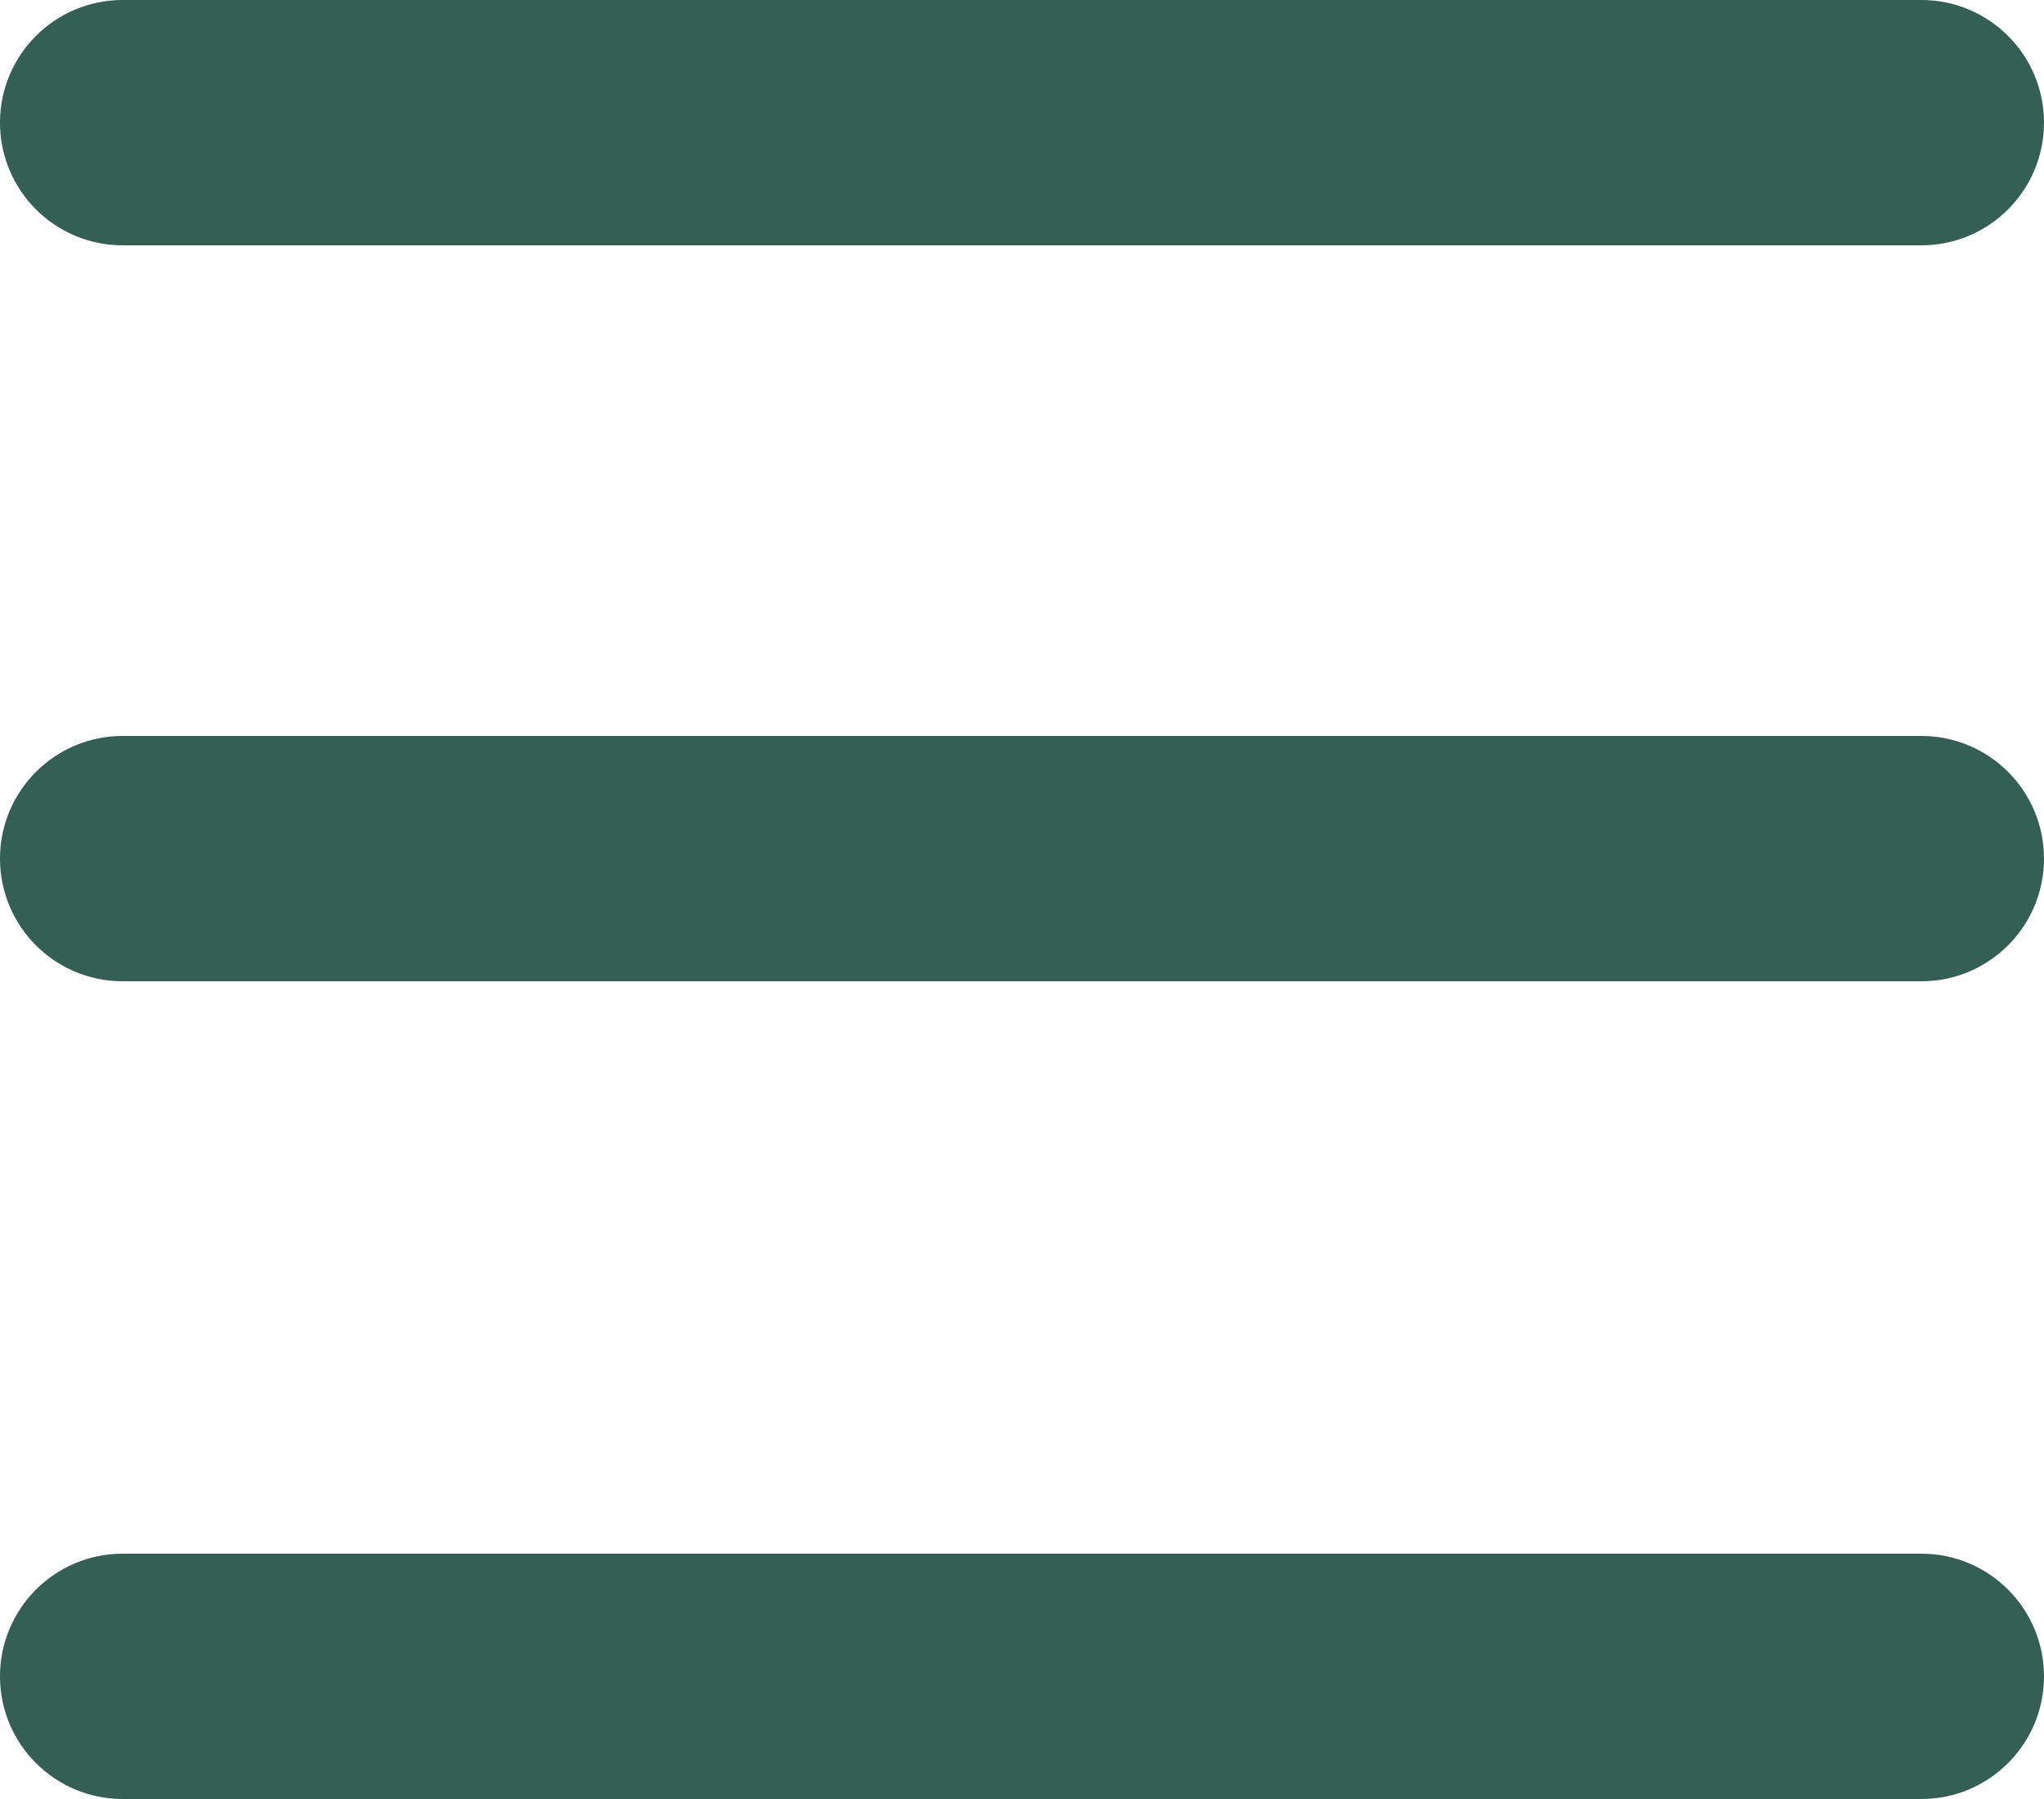
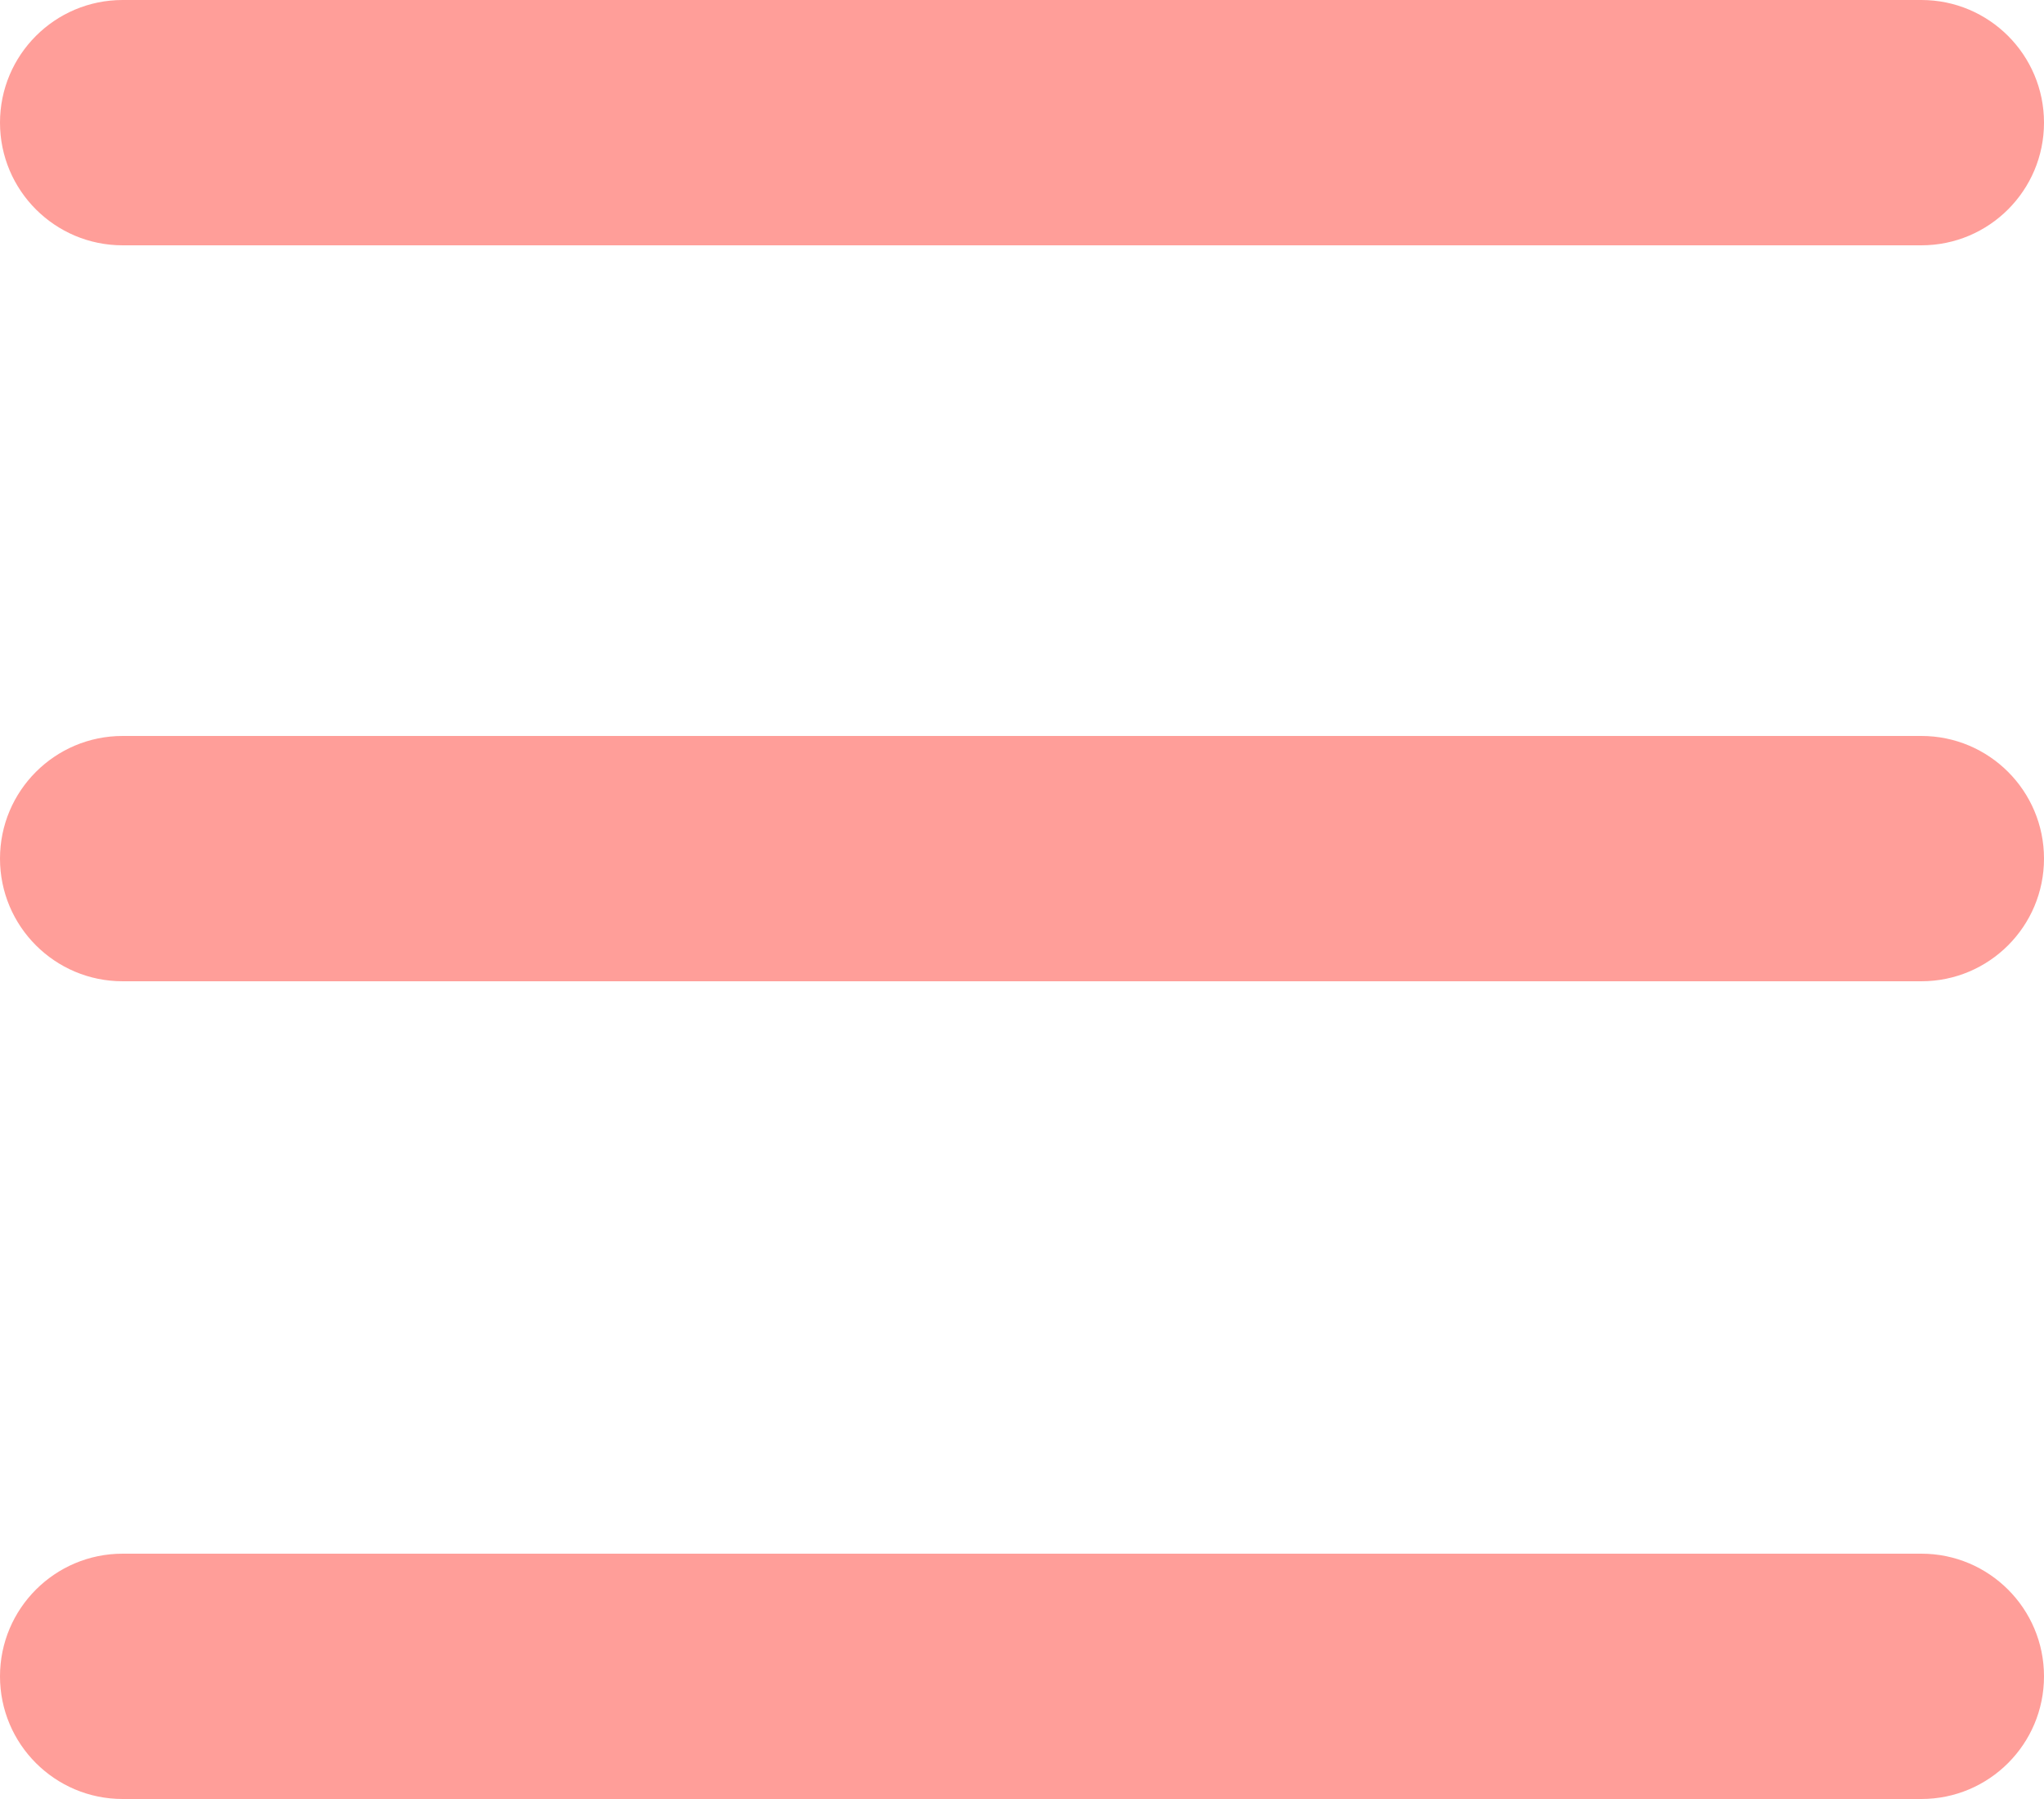
<svg xmlns="http://www.w3.org/2000/svg" width="25" height="22" viewBox="0 0 25 22" fill="none">
-   <rect width="25" height="3" rx="1.5" fill="#345f53" />
-   <rect y="9" width="25" height="3" rx="1.5" fill="#345f53" />
-   <rect y="19" width="25" height="3" rx="1.5" fill="#345f53" />
+   <rect width="25" height="3" rx="1.5" fill="#ff9e99" />
+   <rect y="9" width="25" height="3" rx="1.5" fill="#ff9e99" />
+   <rect y="19" width="25" height="3" rx="1.5" fill="#ff9e99" />
</svg>
